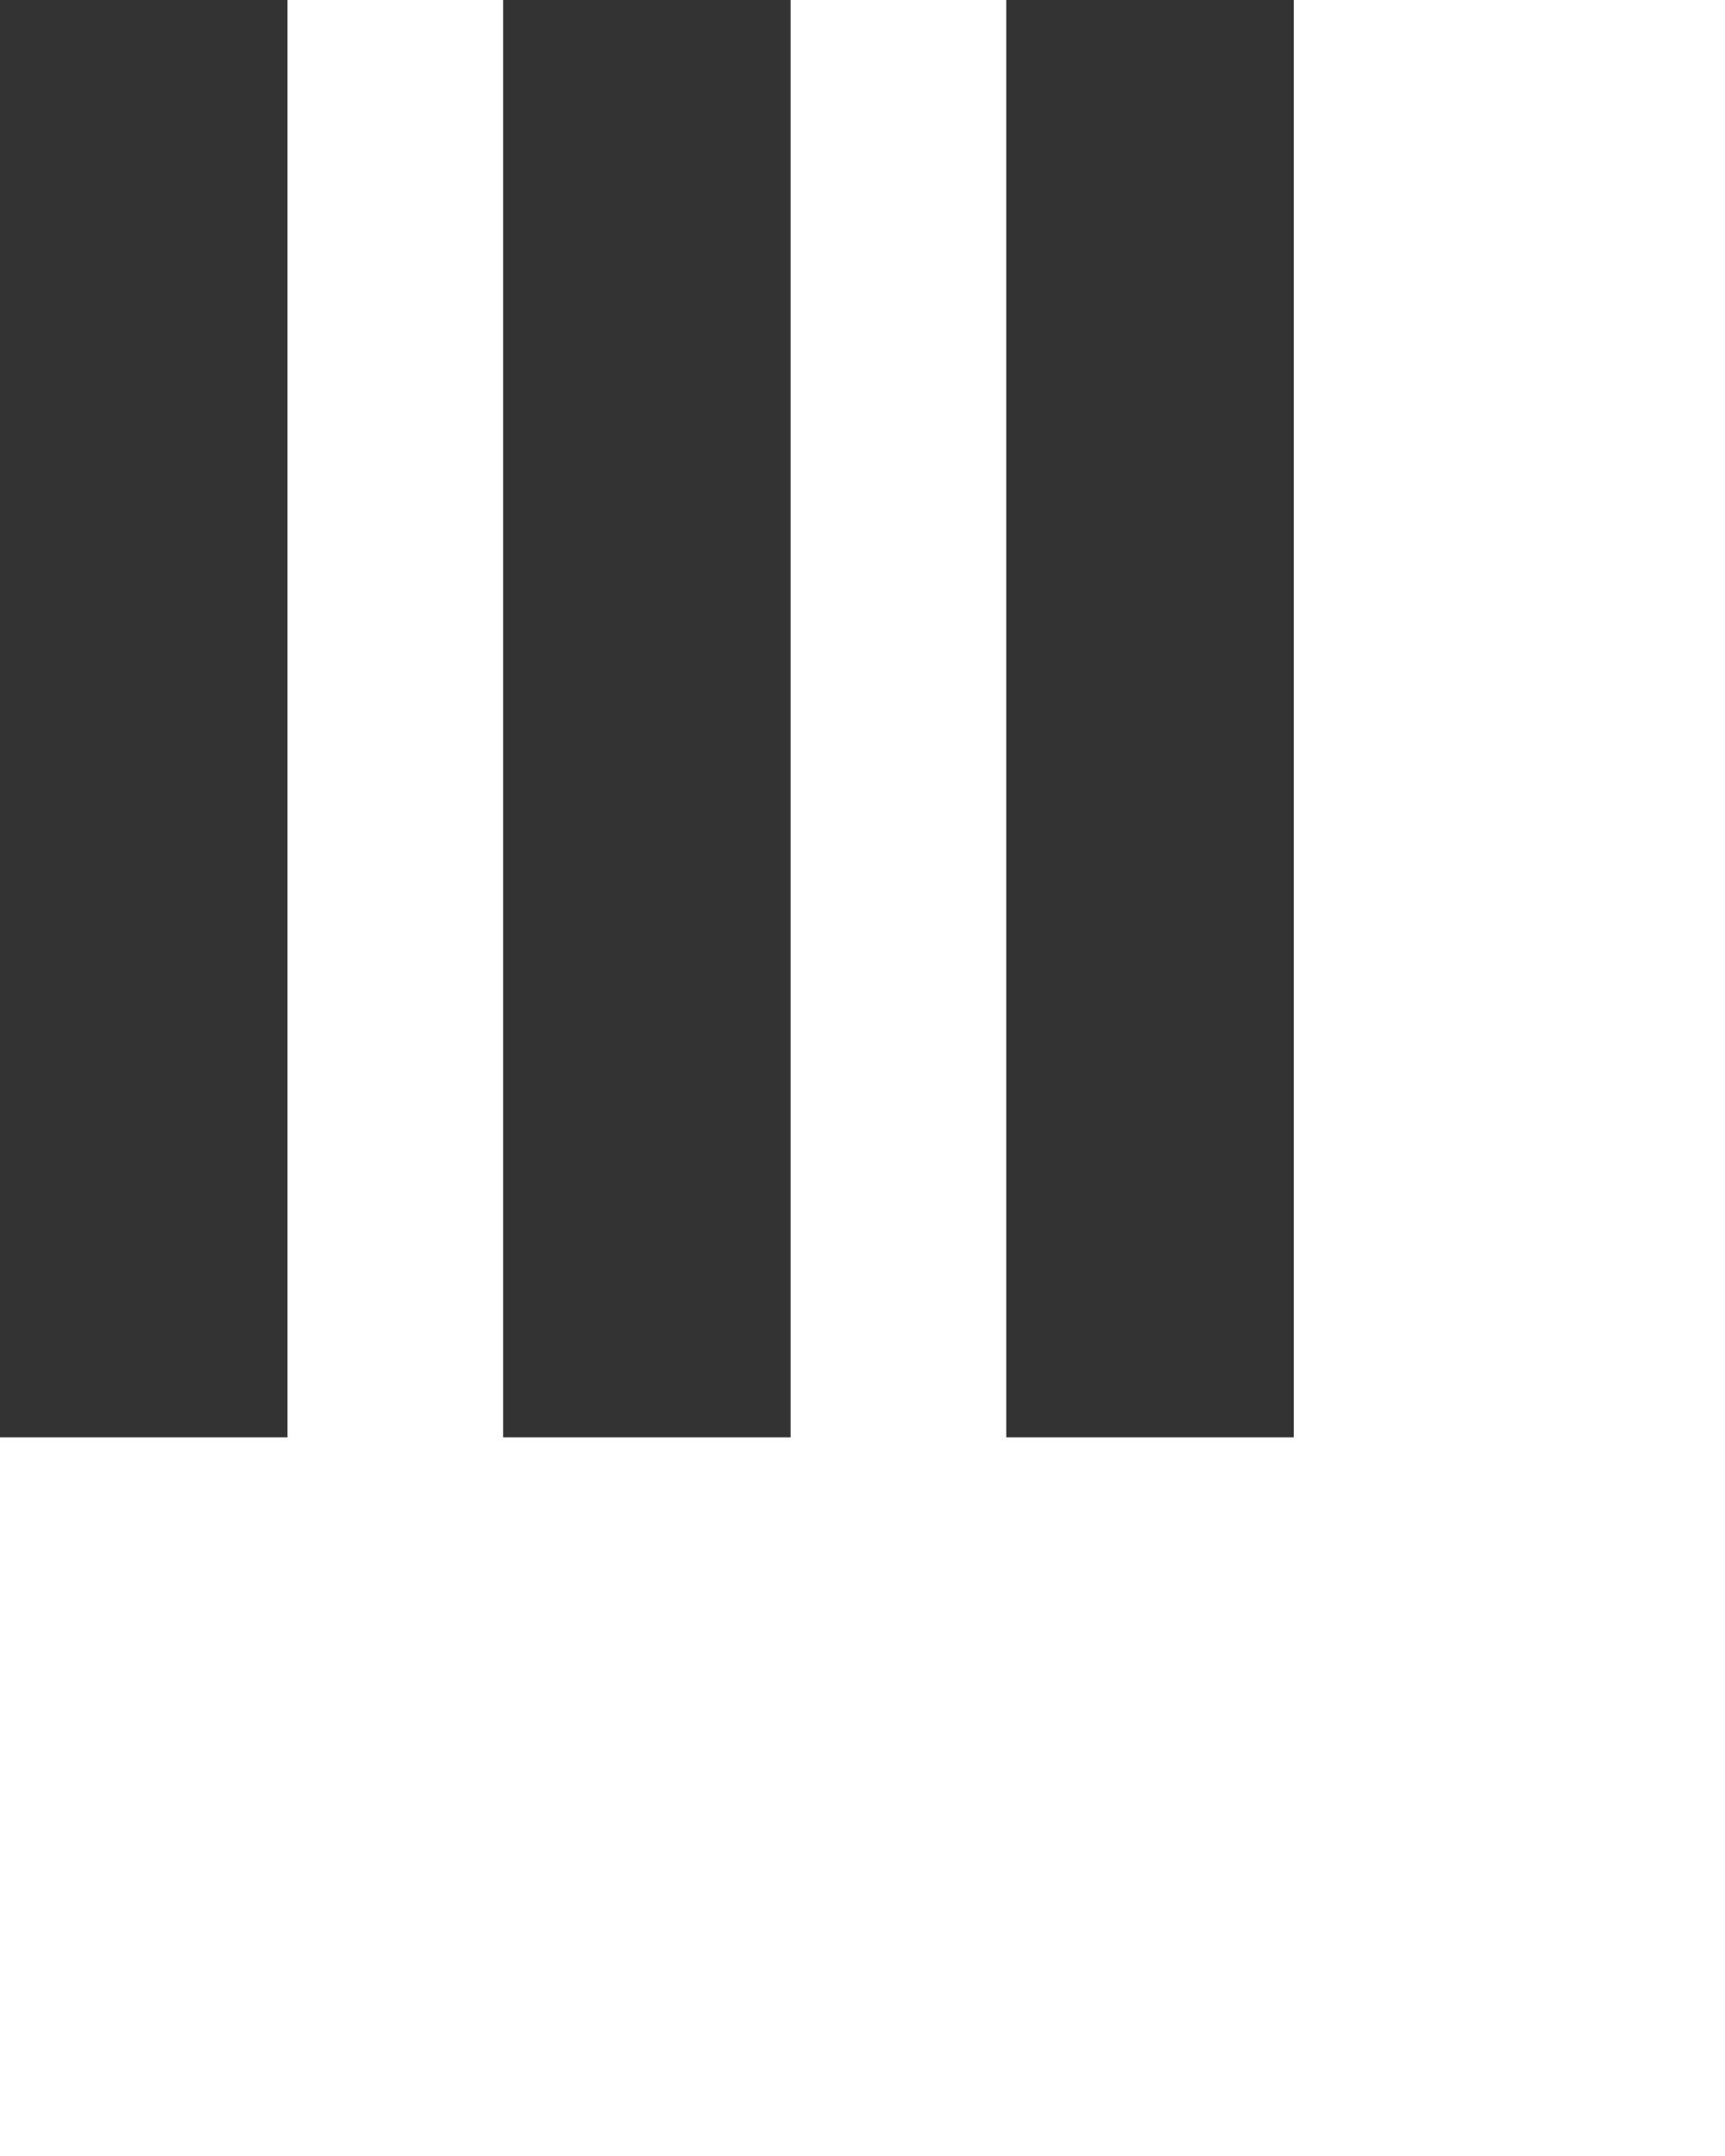
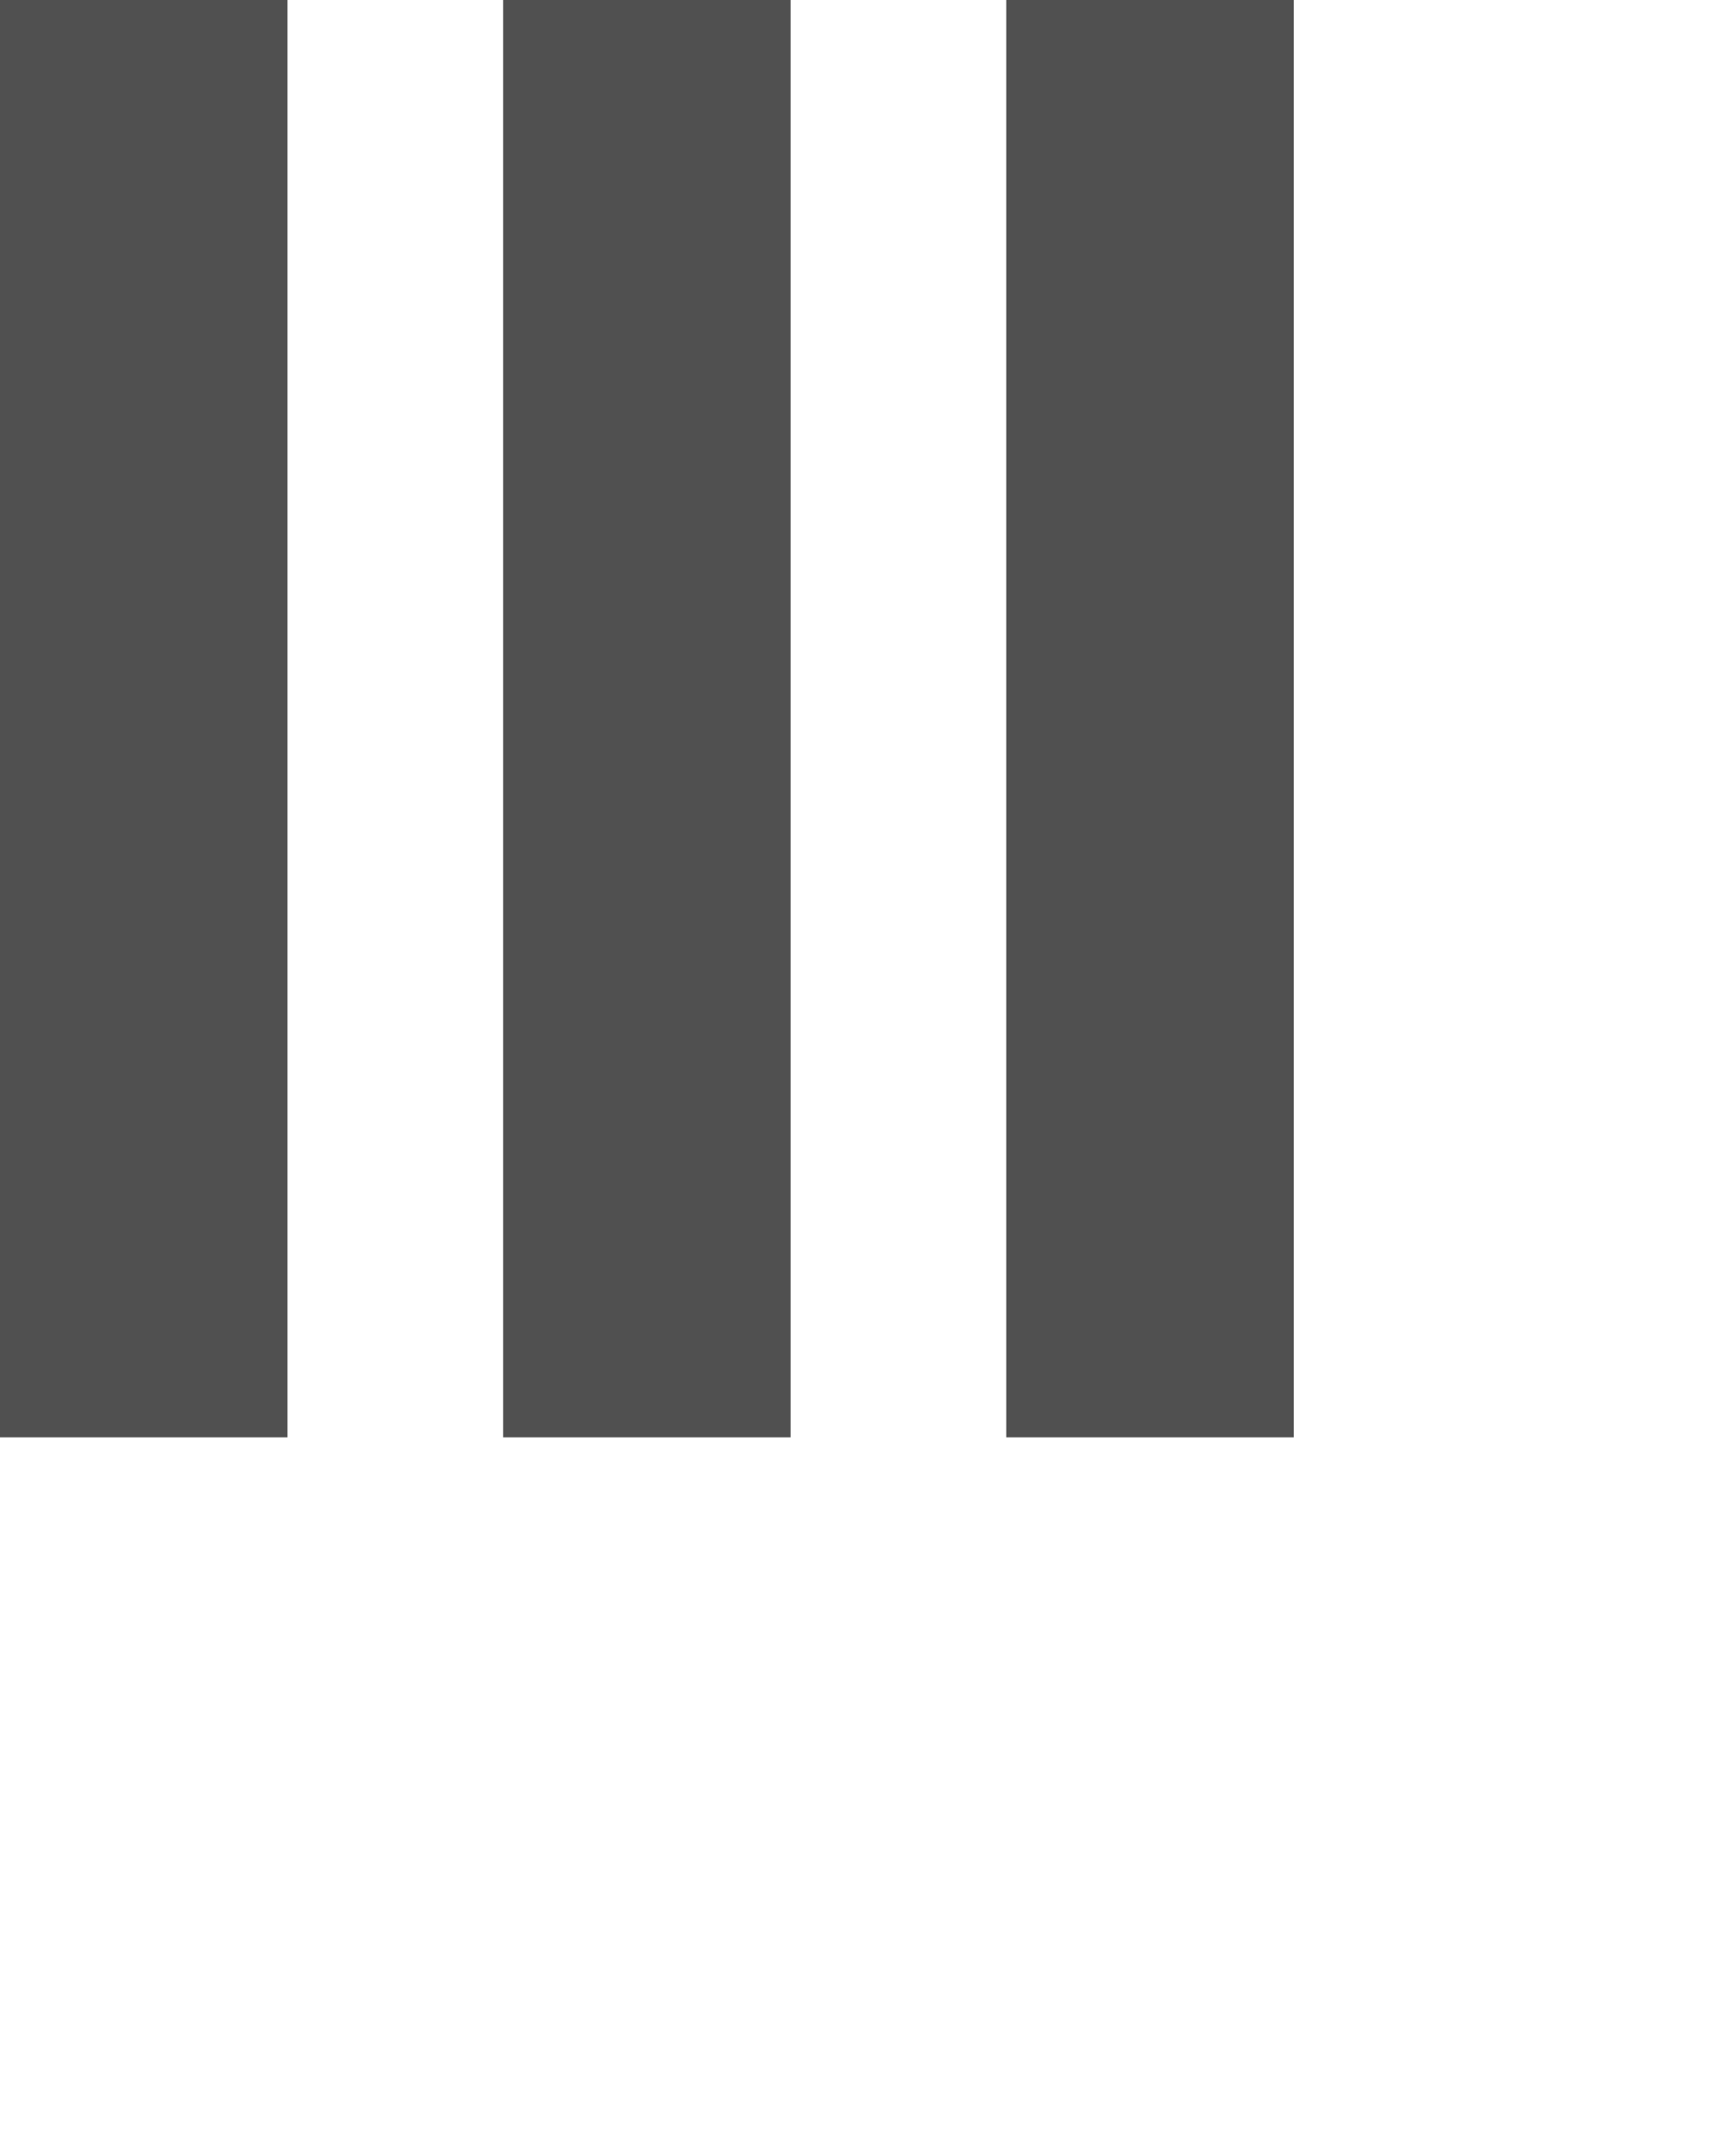
<svg xmlns="http://www.w3.org/2000/svg" version="1.1" id="Layer_1" x="0px" y="0px" width="24px" height="30px" viewBox="0 0 24 30" style="enable-background:new 0 0 50 50;" xml:space="preserve">
-   <rect x="0" y="0" width="4" height="20" fill="#333">
+   <rect x="0" y="0" width="4" height="20" fill="#505050">
    <animate attributeName="opacity" attributeType="XML" values="1; .2; 1" begin="0s" dur="0.6s" repeatCount="indefinite" />
  </rect>
-   <rect x="7" y="0" width="4" height="20" fill="#333">
+   <rect x="7" y="0" width="4" height="20" fill="#505050">
    <animate attributeName="opacity" attributeType="XML" values="1; .2; 1" begin="0.2s" dur="0.6s" repeatCount="indefinite" />
  </rect>
-   <rect x="14" y="0" width="4" height="20" fill="#333">
+   <rect x="14" y="0" width="4" height="20" fill="#505050">
    <animate attributeName="opacity" attributeType="XML" values="1; .2; 1" begin="0.4s" dur="0.6s" repeatCount="indefinite" />
  </rect>
</svg>
